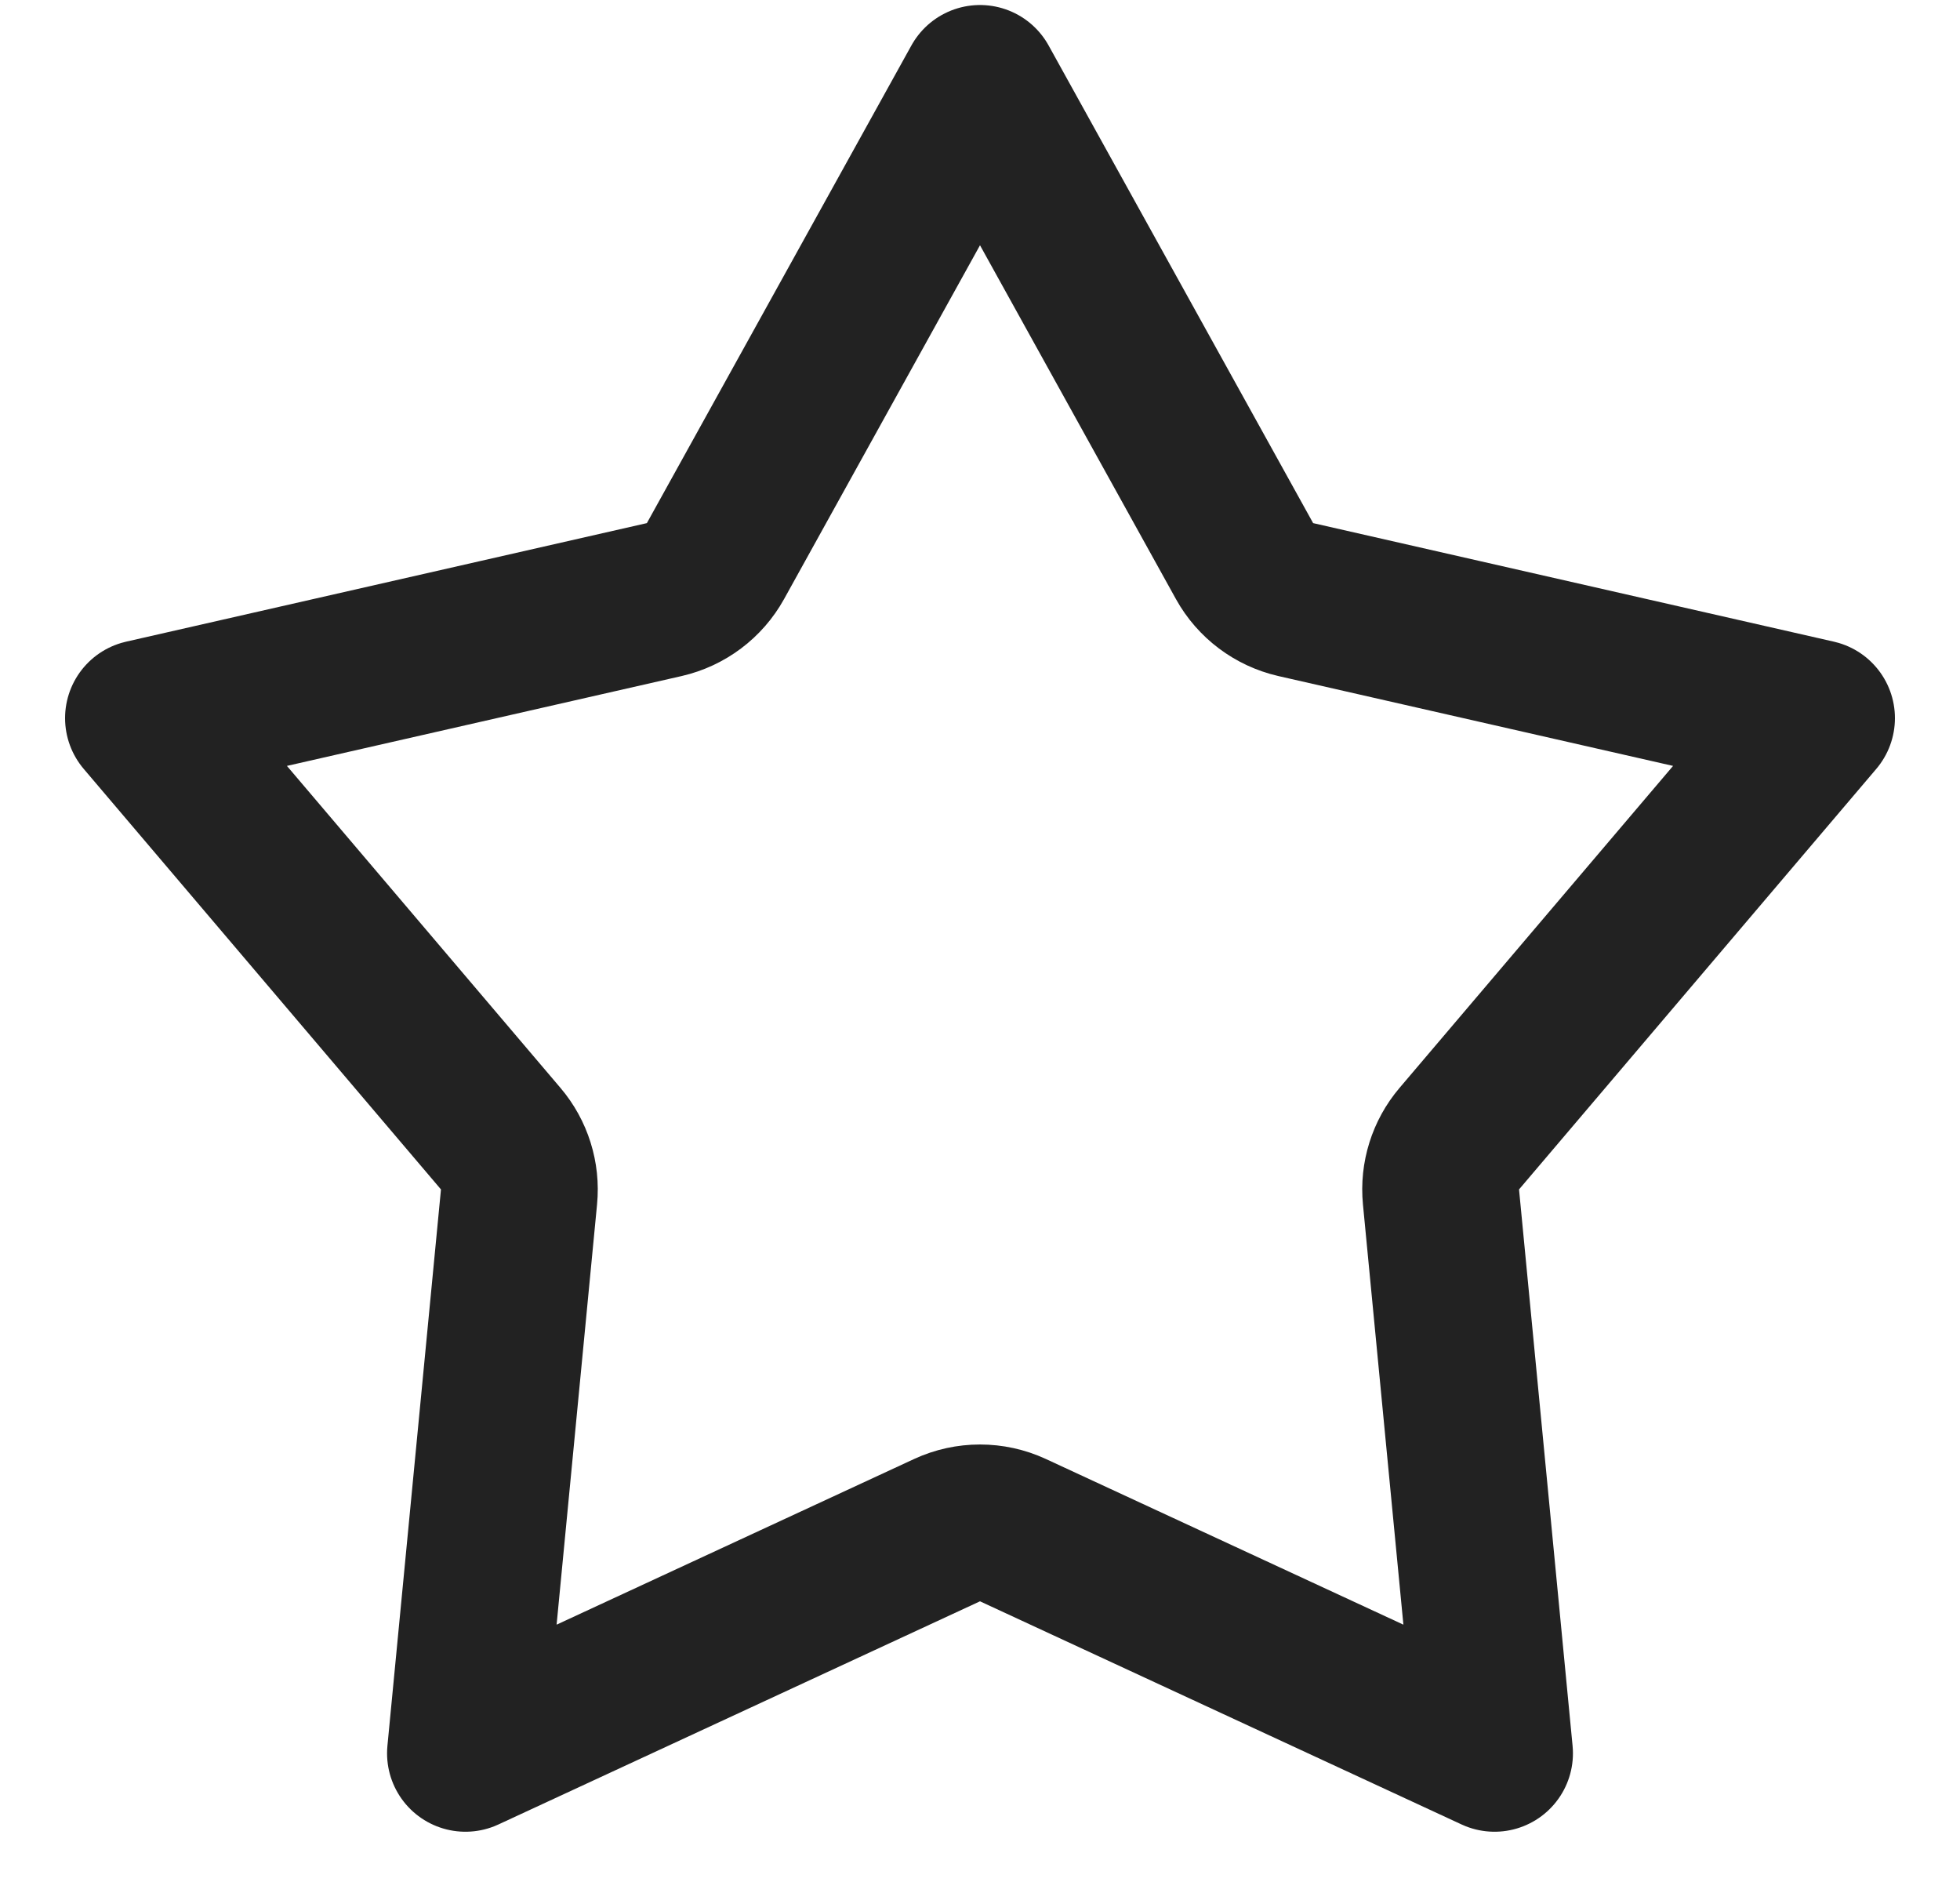
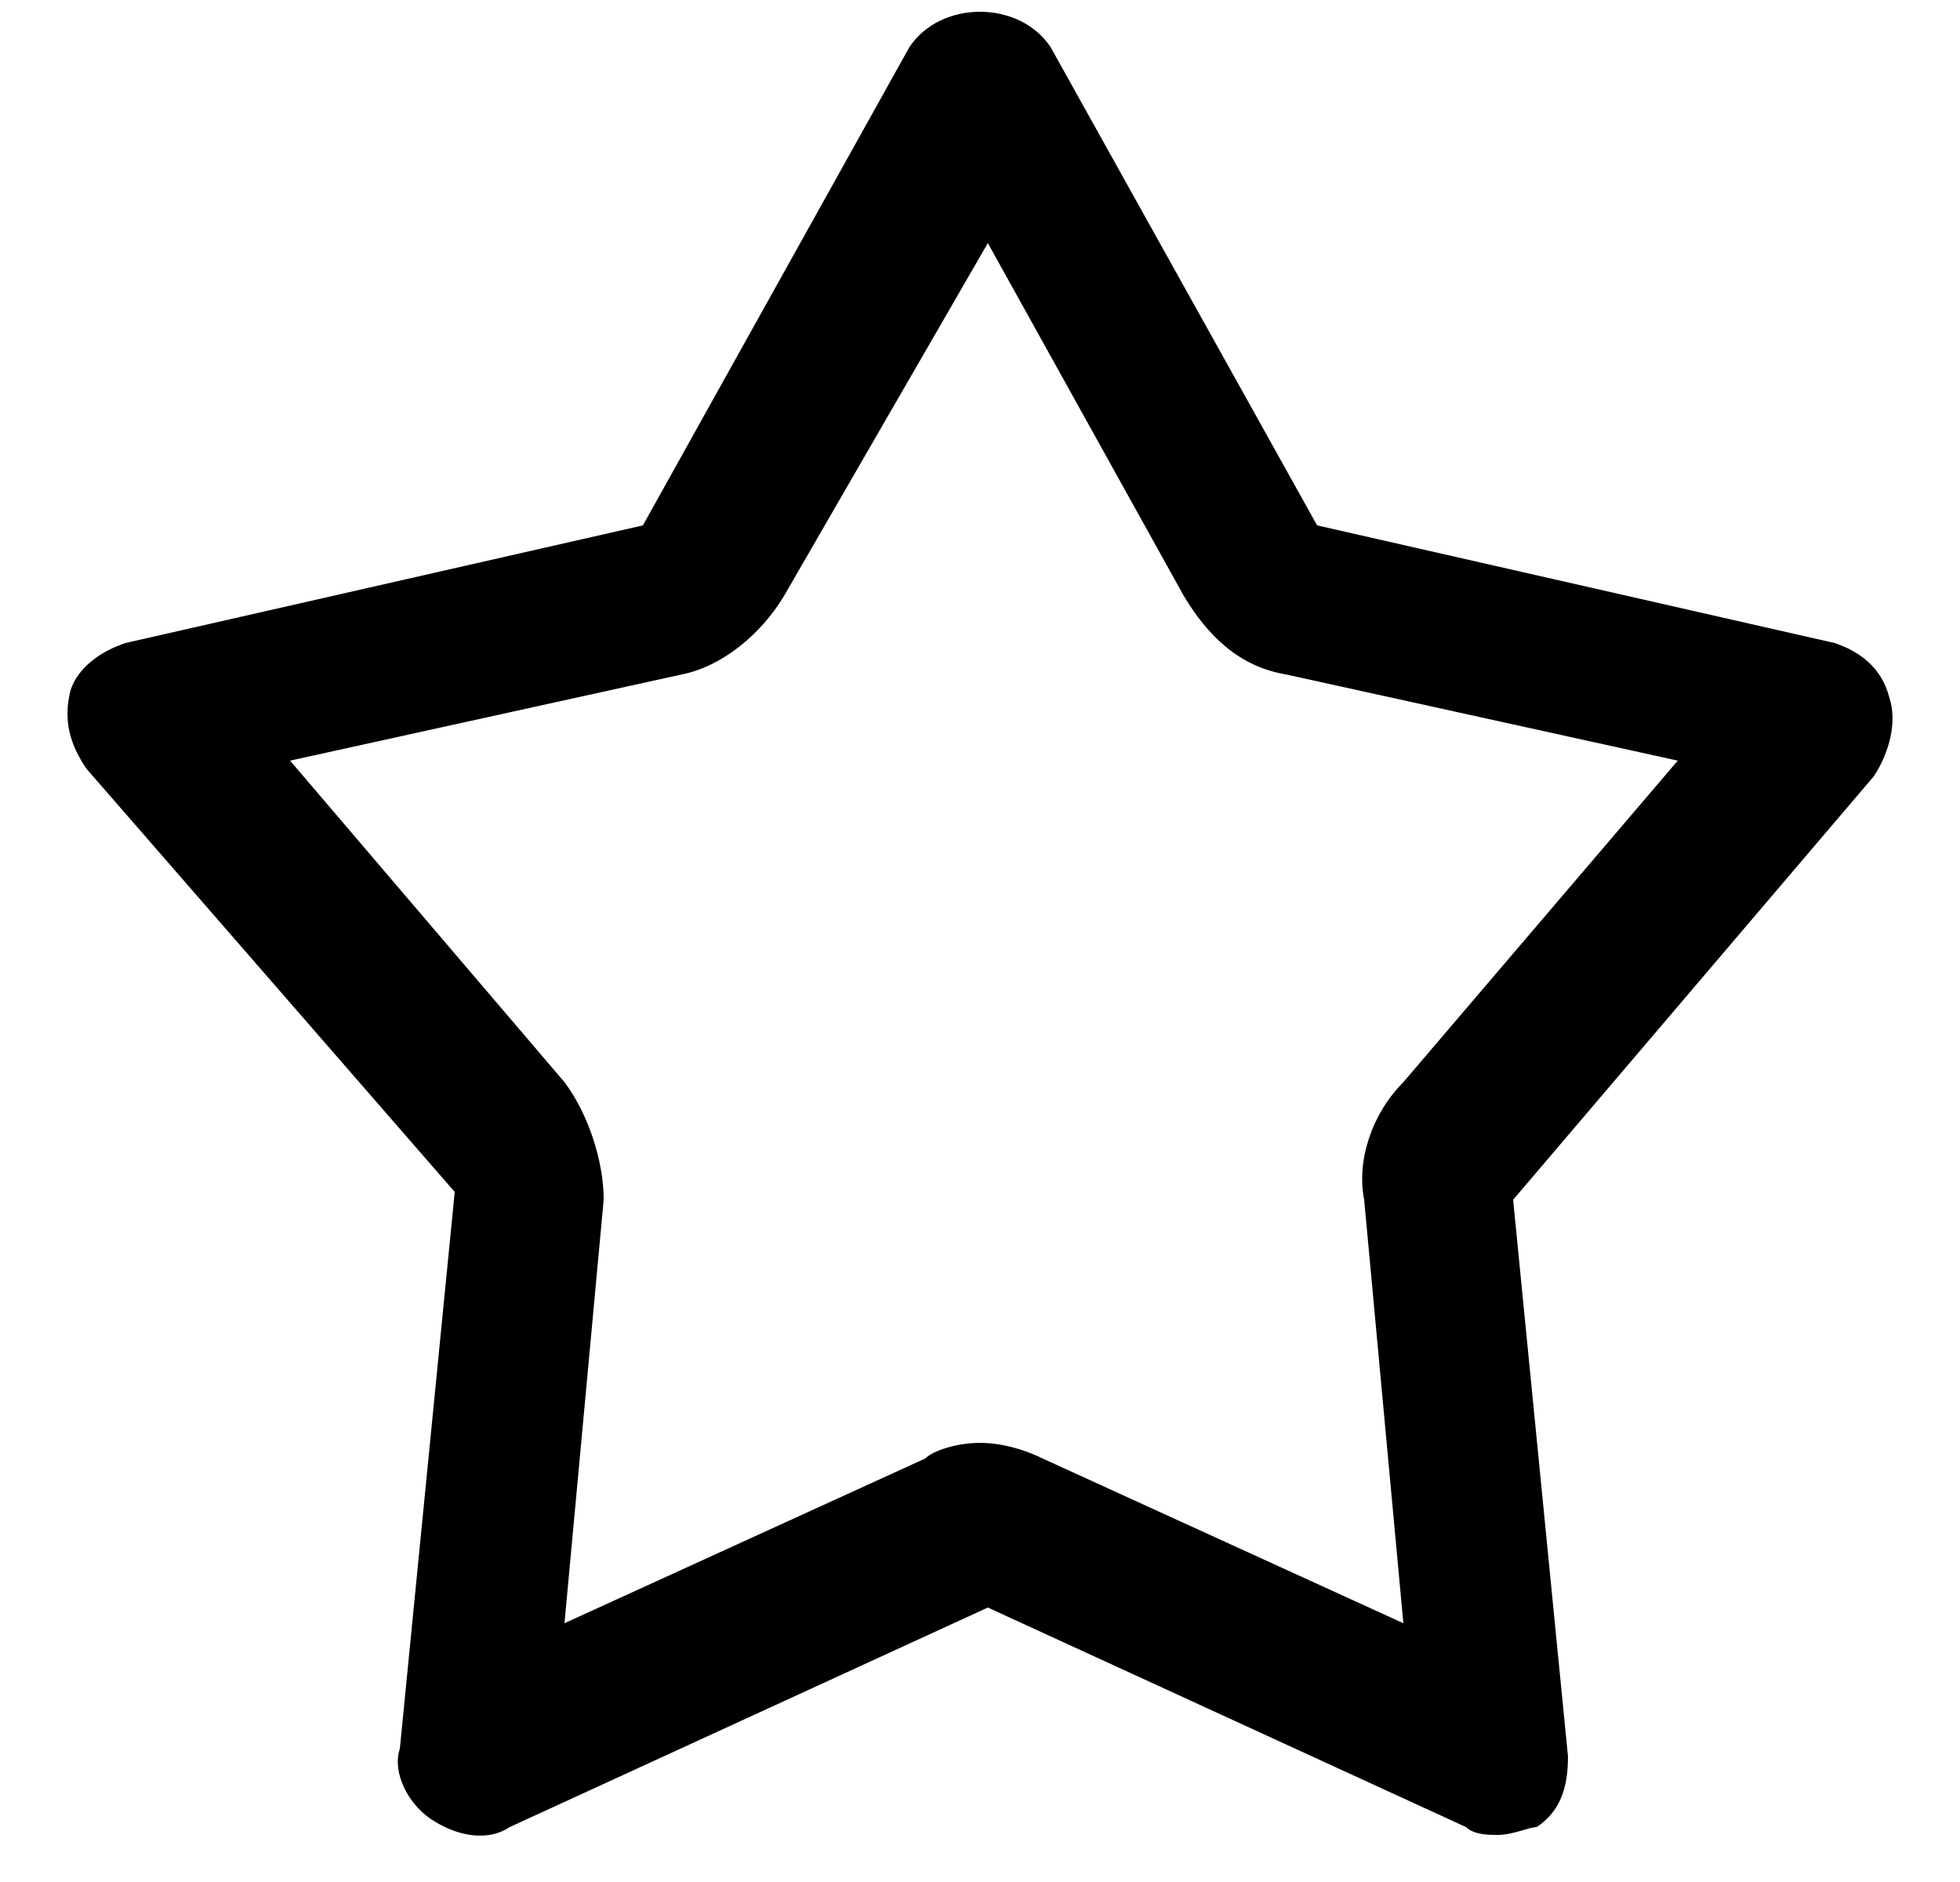
- <svg xmlns="http://www.w3.org/2000/svg" width="25" height="24" viewBox="0 0 25 24" fill="none">
-   <path d="M15.874 7.155C16.012 7.404 16.25 7.582 16.527 7.646L23.17 9.158L18.613 14.521C18.438 14.727 18.354 14.995 18.38 15.264L19.063 22.359L12.92 19.513C12.654 19.39 12.346 19.39 12.08 19.513L5.937 22.359L6.62 15.264C6.646 14.995 6.562 14.727 6.387 14.521L1.83 9.158L8.473 7.646C8.75 7.582 8.988 7.404 9.126 7.155L12.5 1.064L15.874 7.155Z" stroke="#222222" stroke-width="2" stroke-linejoin="round" />
+ <svg xmlns="http://www.w3.org/2000/svg" version="1.1" id="Layer_1" x="0px" y="0px" viewBox="0 0 25 24" style="enable-background:new 0 0 25 24;" xml:space="preserve">
+   <g>
+     <path class="st0" d="M19.1,23.4c-0.1,0-0.3,0-0.4-0.1l-6.1-2.8l-6.1,2.8c-0.3,0.2-0.7,0.1-1-0.1c-0.3-0.2-0.5-0.6-0.4-0.9l0.7-7.1   L1.1,9.8c-0.2-0.3-0.3-0.6-0.2-1C1,8.5,1.3,8.3,1.6,8.2l6.6-1.5l3.4-6.1c0.4-0.6,1.4-0.6,1.8,0l3.4,6.1l-0.9,0.5l0.9-0.5l6.6,1.5   c0.3,0.1,0.6,0.3,0.7,0.7c0.1,0.3,0,0.7-0.2,1l-4.6,5.4l0.7,7.1c0,0.4-0.1,0.7-0.4,0.9C19.5,23.3,19.3,23.4,19.1,23.4z M12.5,18.4   c0.3,0,0.6,0.1,0.8,0.2l4.6,2.1l-0.5-5.4c-0.1-0.5,0.1-1.1,0.5-1.5l3.5-4.1l-5-1.1c-0.6-0.1-1-0.5-1.3-1c0,0,0,0,0,0l-2.5-4.5   L10,7.6c-0.3,0.5-0.8,0.9-1.3,1l-5,1.1l3.5,4.1c0.3,0.4,0.5,1,0.5,1.5l-0.5,5.4l4.6-2.1C11.9,18.5,12.2,18.4,12.5,18.4z" />
+   </g>
</svg>
